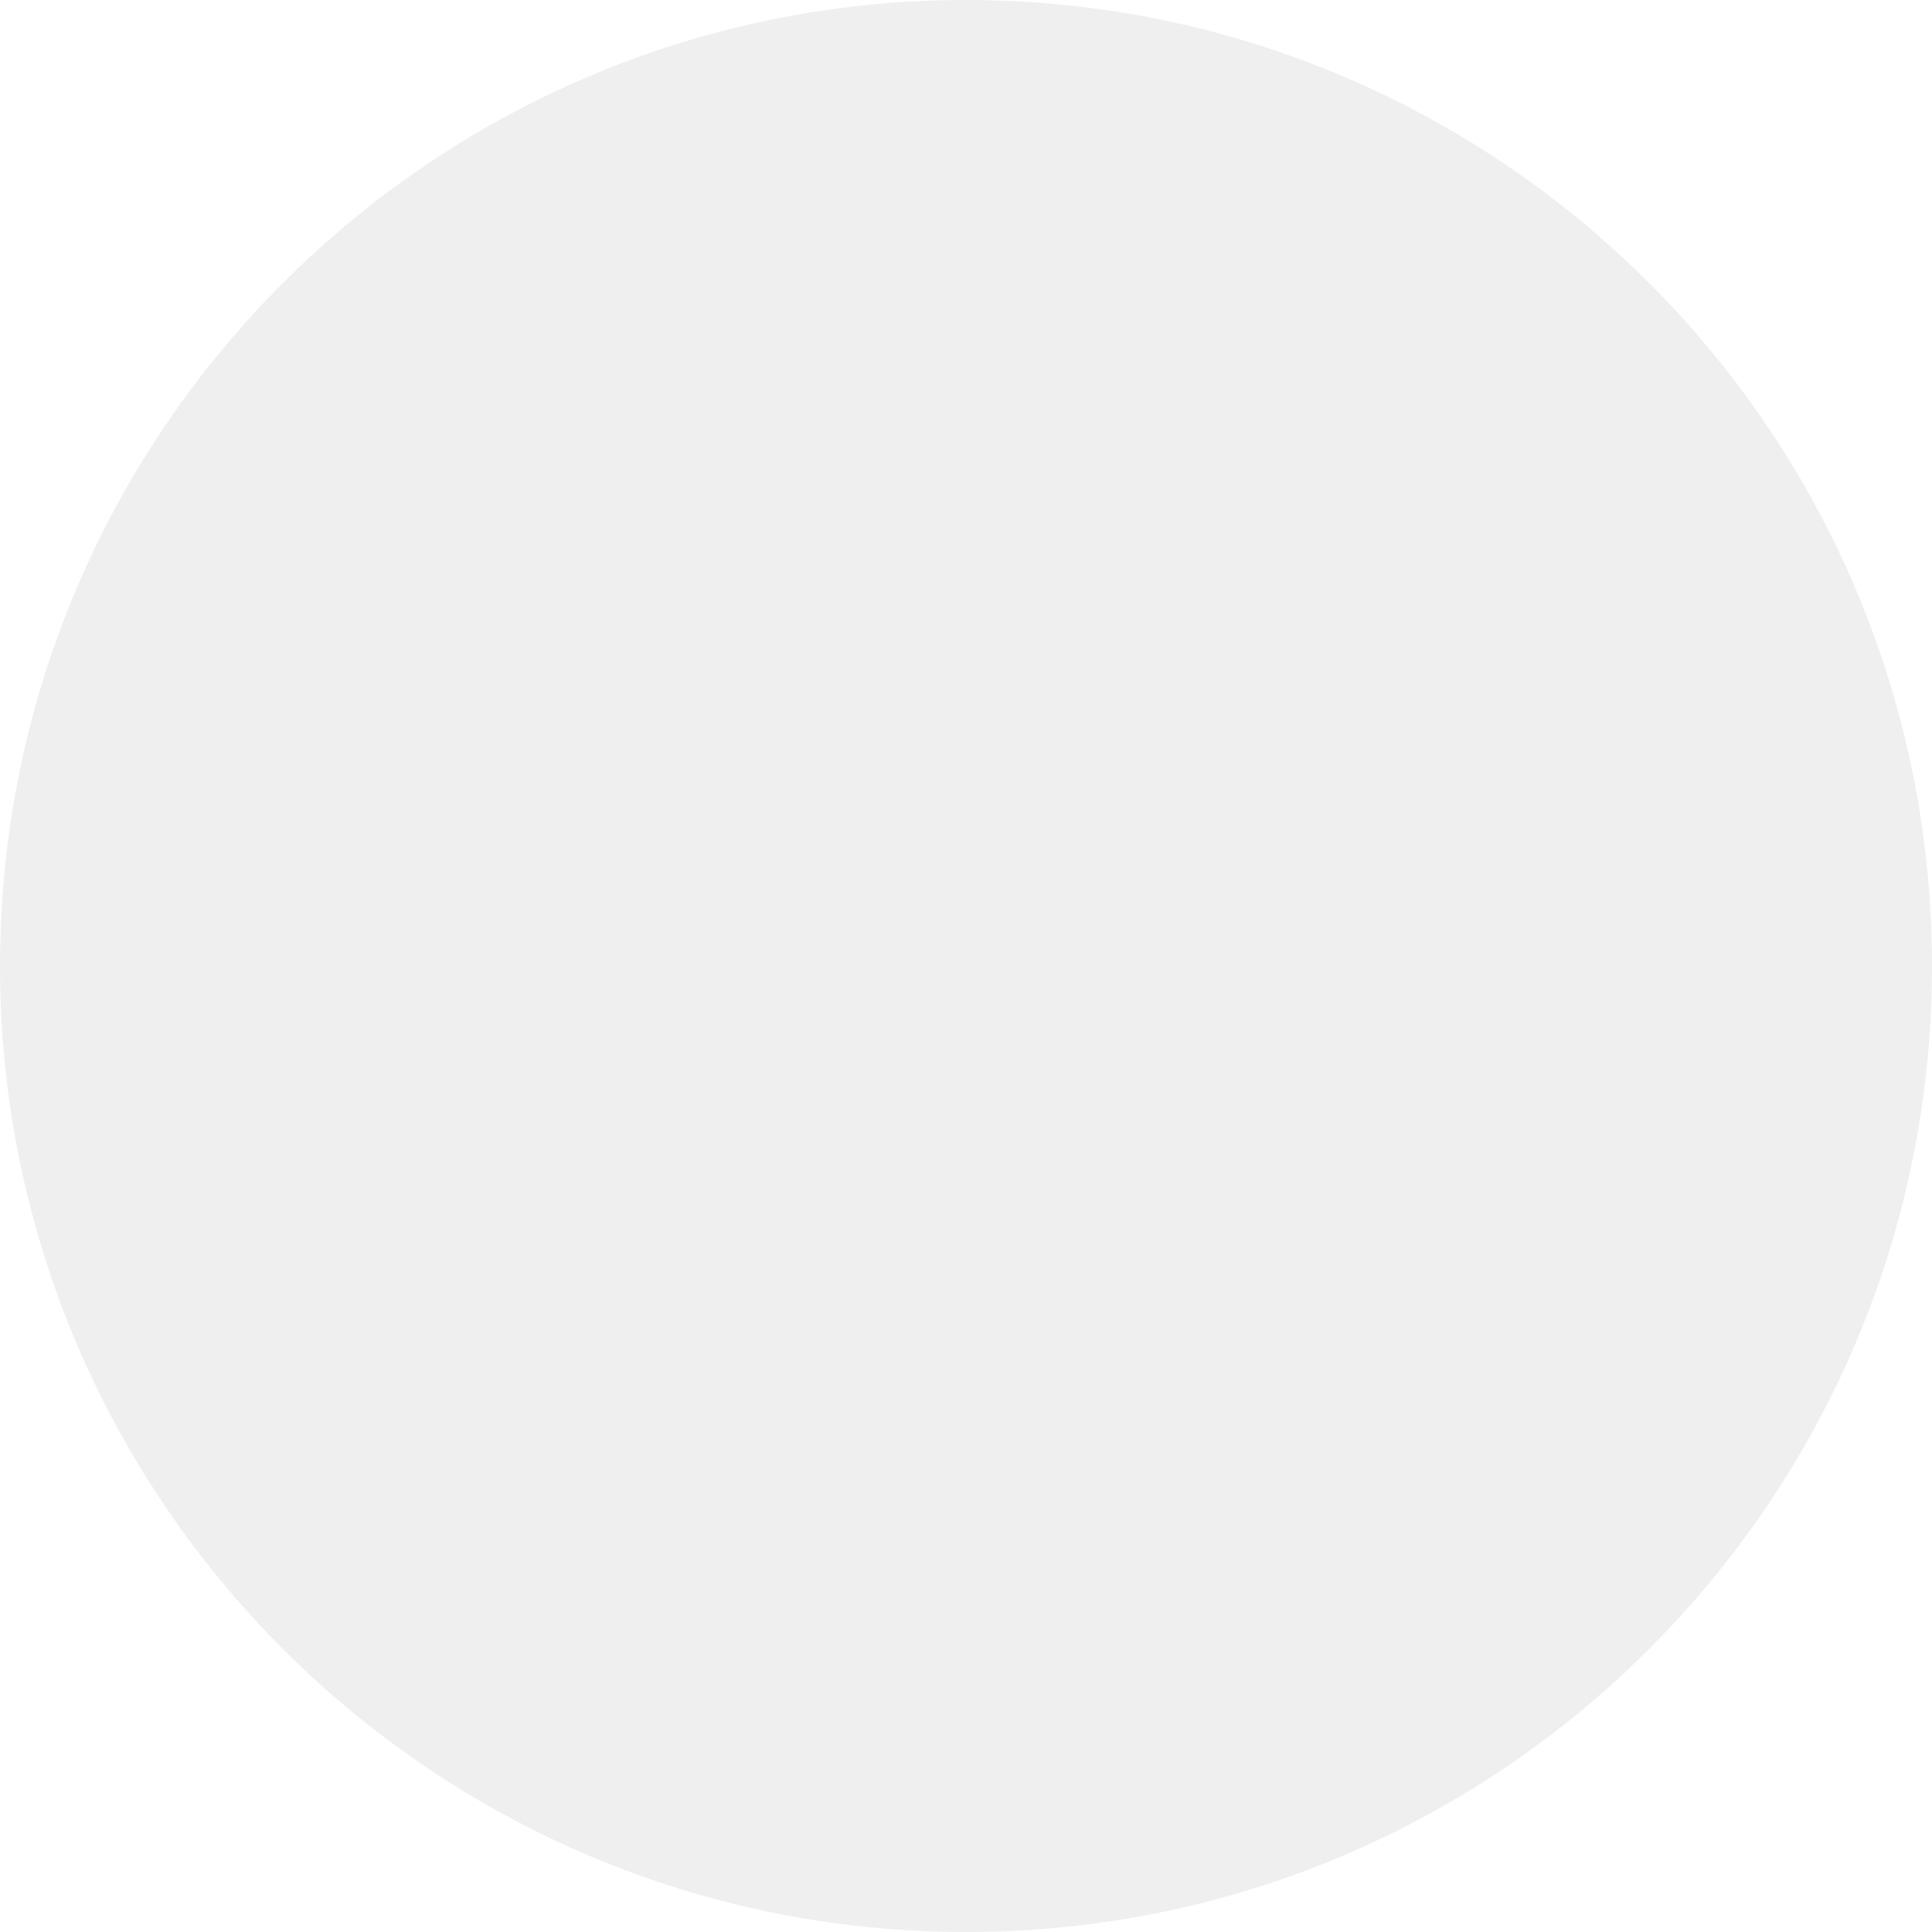
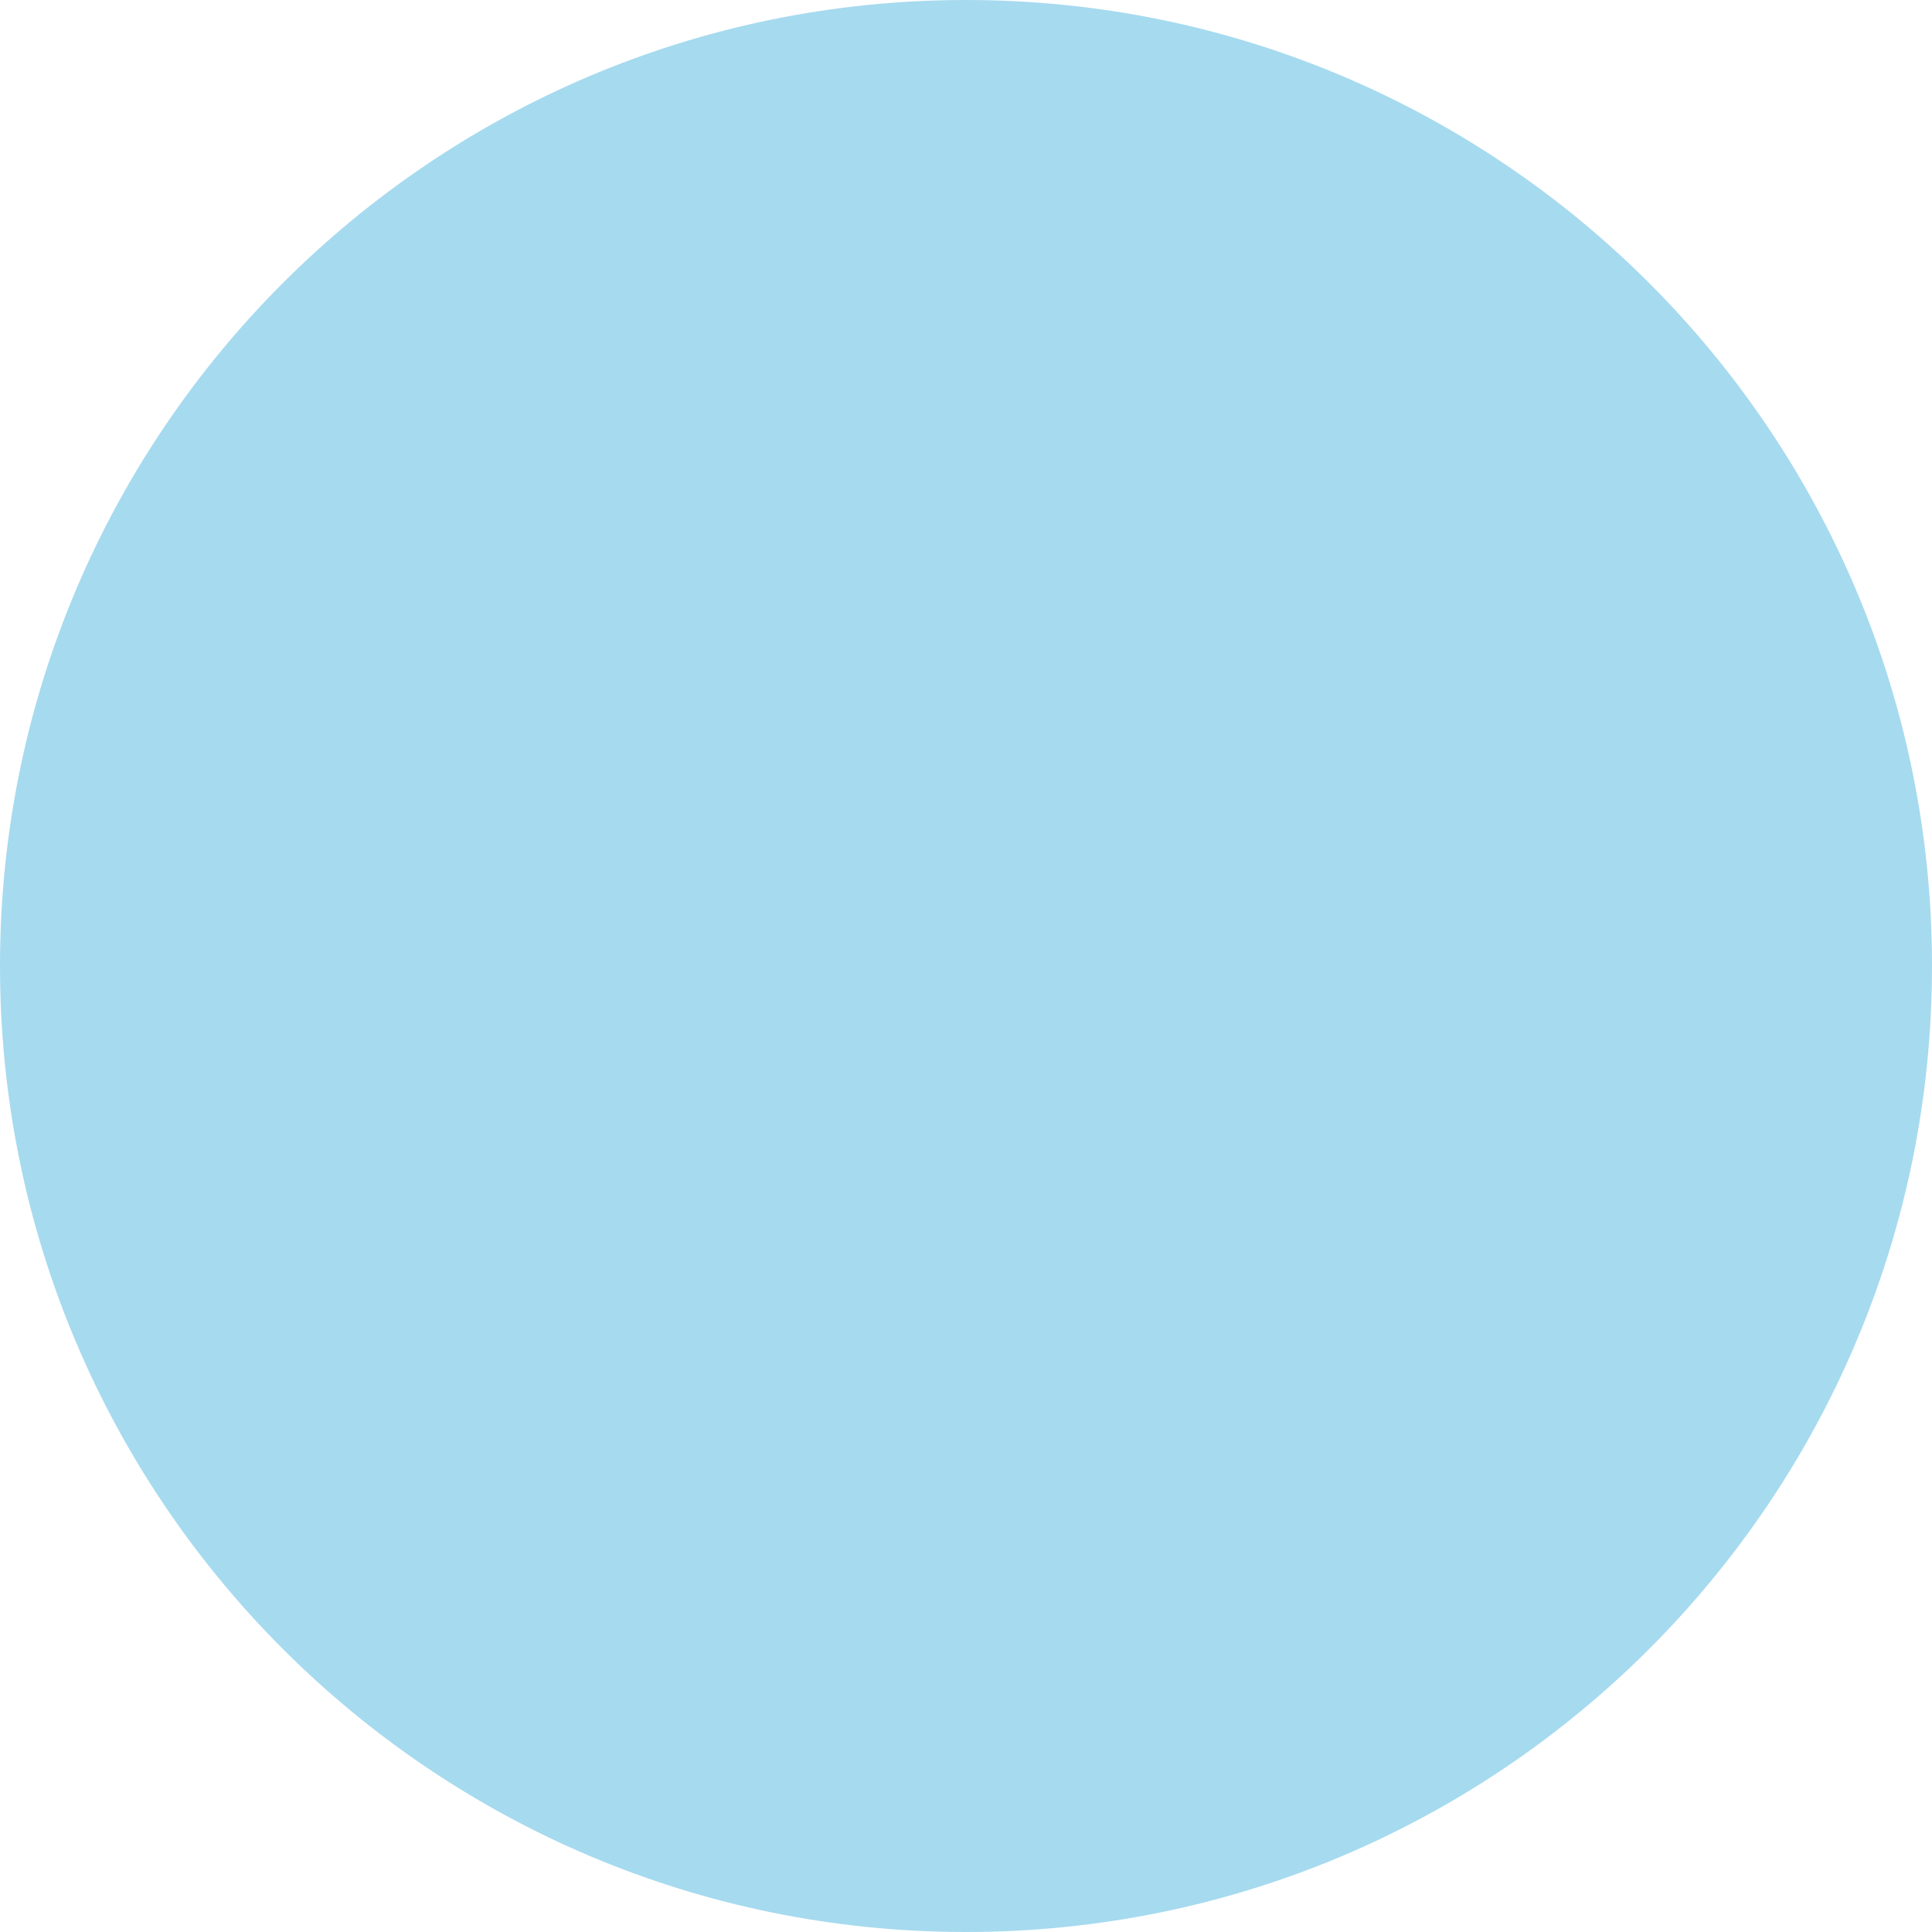
<svg xmlns="http://www.w3.org/2000/svg" version="1.1" id="图层_1" x="0px" y="0px" width="140px" height="140px" viewBox="0 0 140 140" enable-background="new 0 0 140 140" xml:space="preserve">
-   <path fill-rule="evenodd" clip-rule="evenodd" fill="#EEEFEE" d="M140,70c0-38.66-31.34-70-70-70C31.344,0,0,31.34,0,70  c0,38.661,31.344,70,70,70C108.66,140,140,108.661,140,70z" />
+   <path fill="#A6DAEF" d="M140,70c0-38.66-31.34-70-70-70C31.344,0,0,31.34,0,70c0,38.661,31.344,70,70,70  C108.66,140,140,108.661,140,70z" />
</svg>
